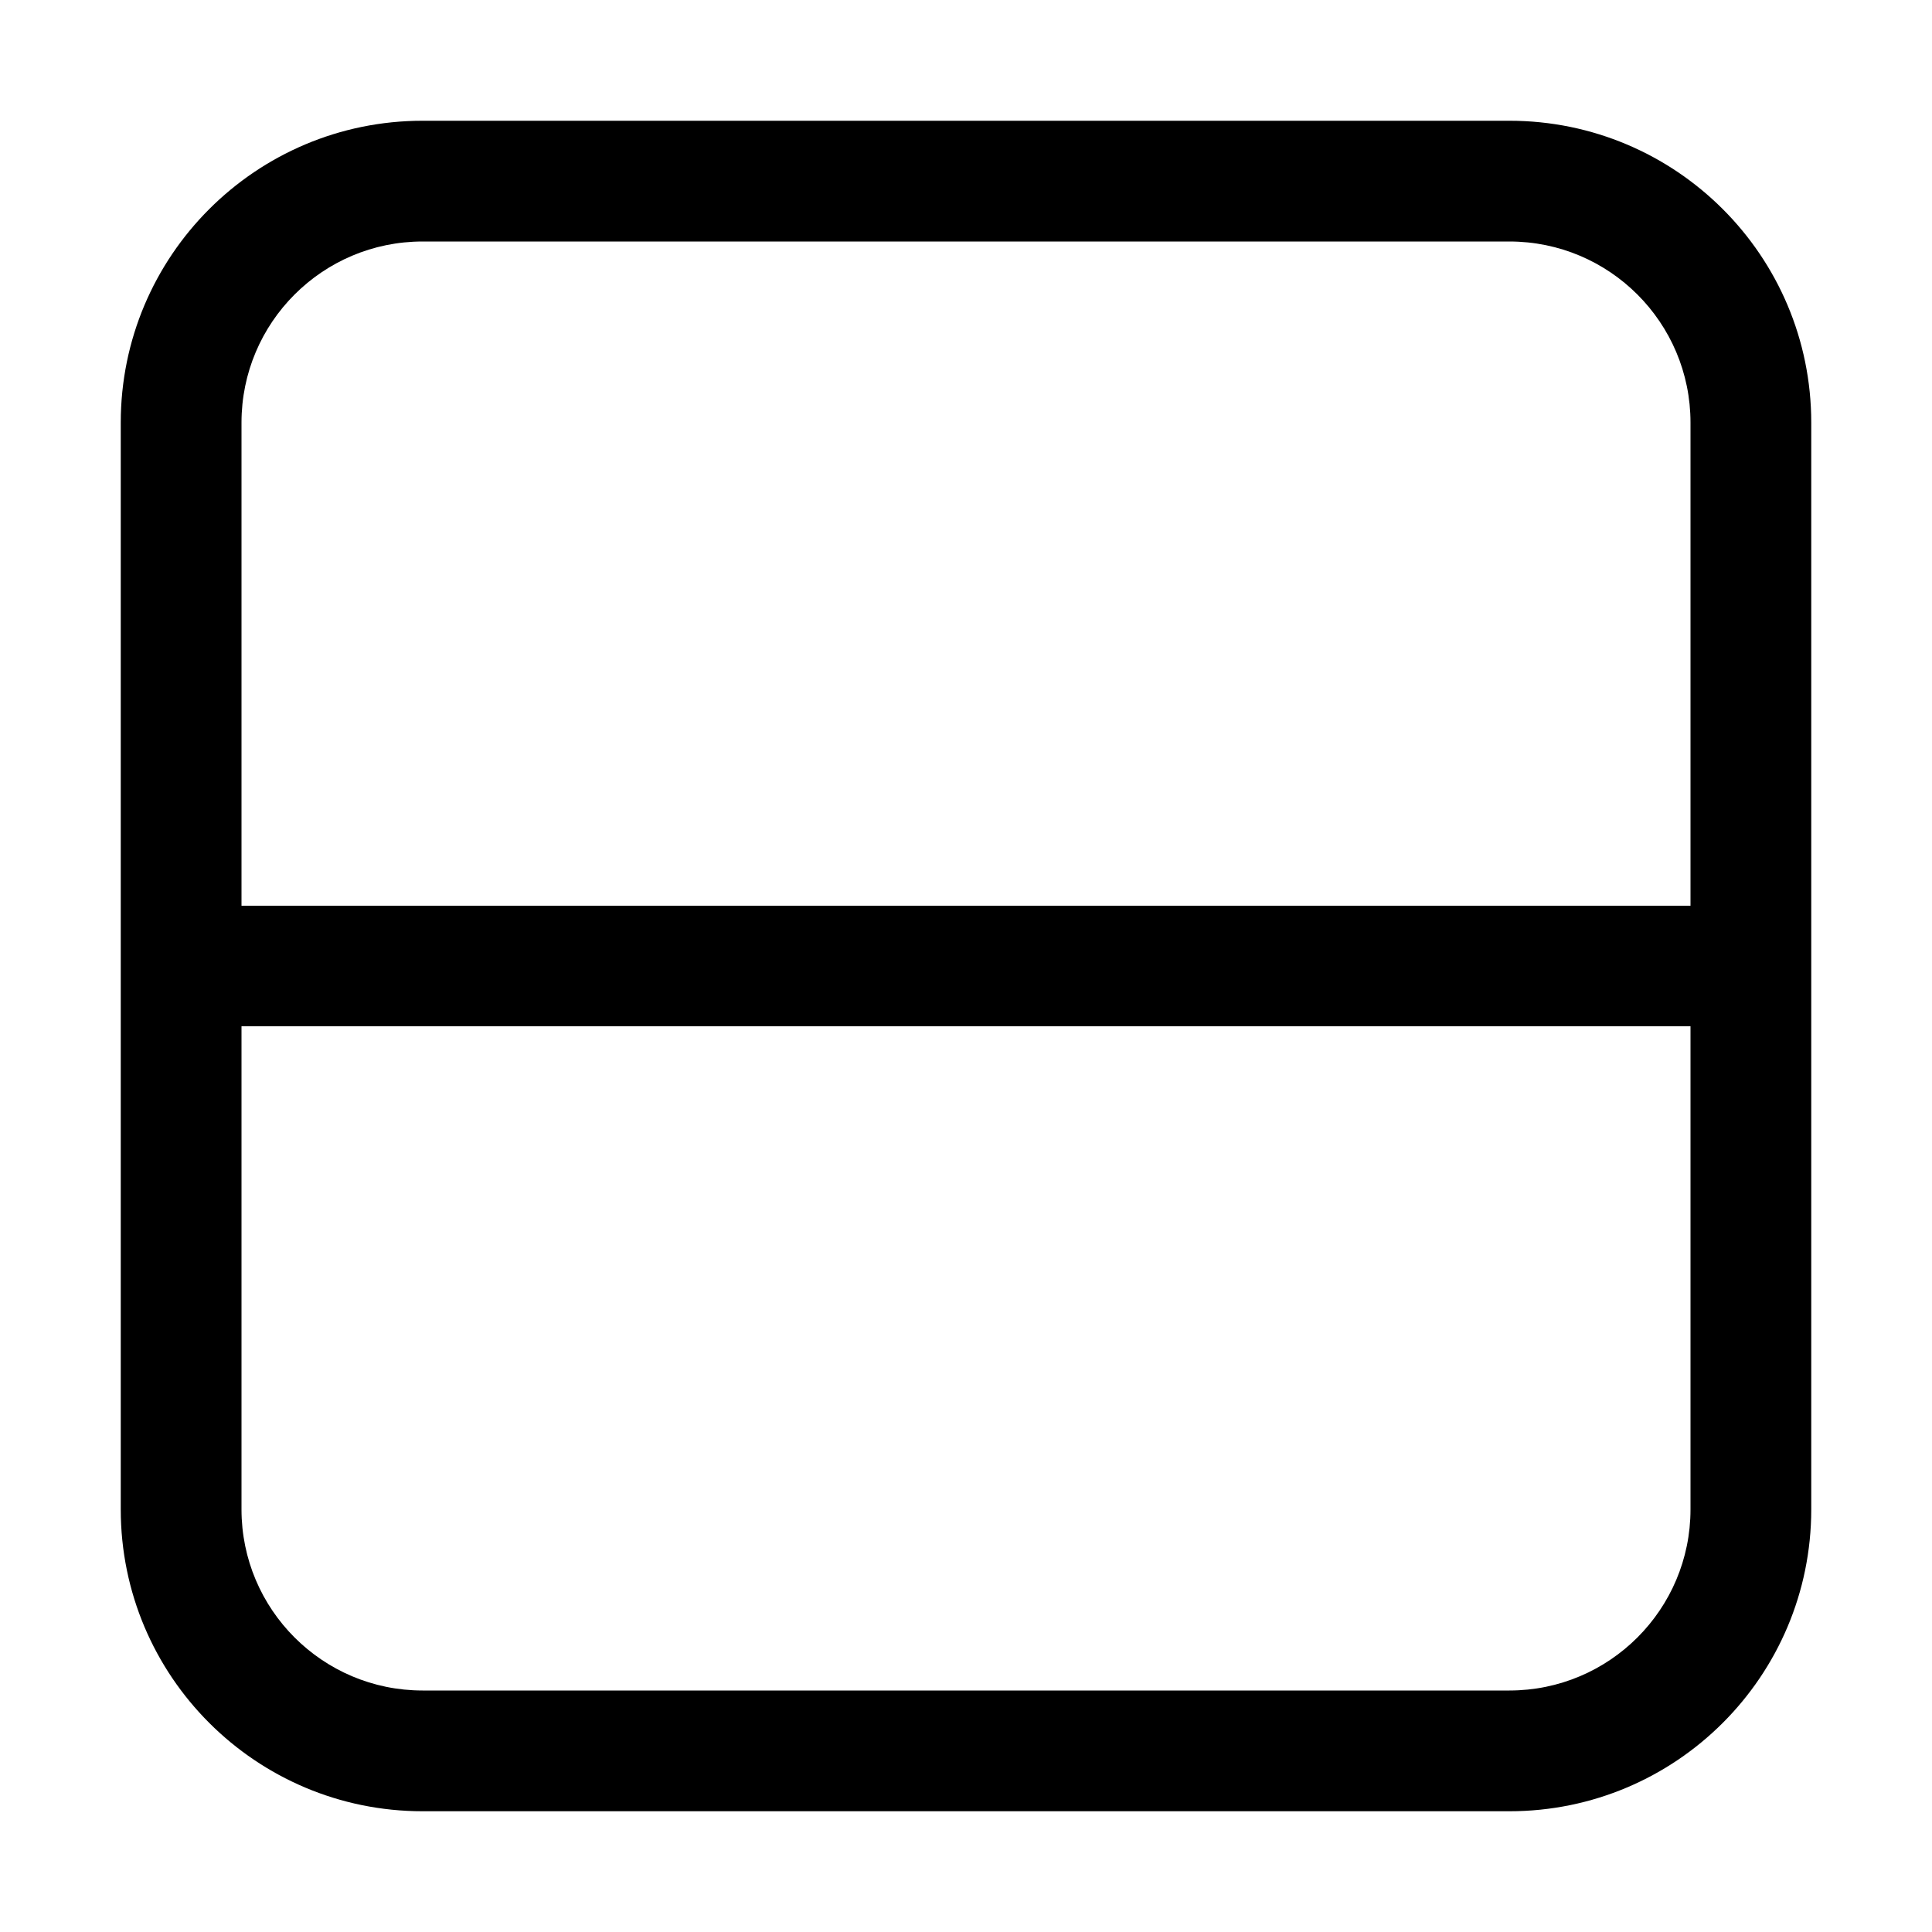
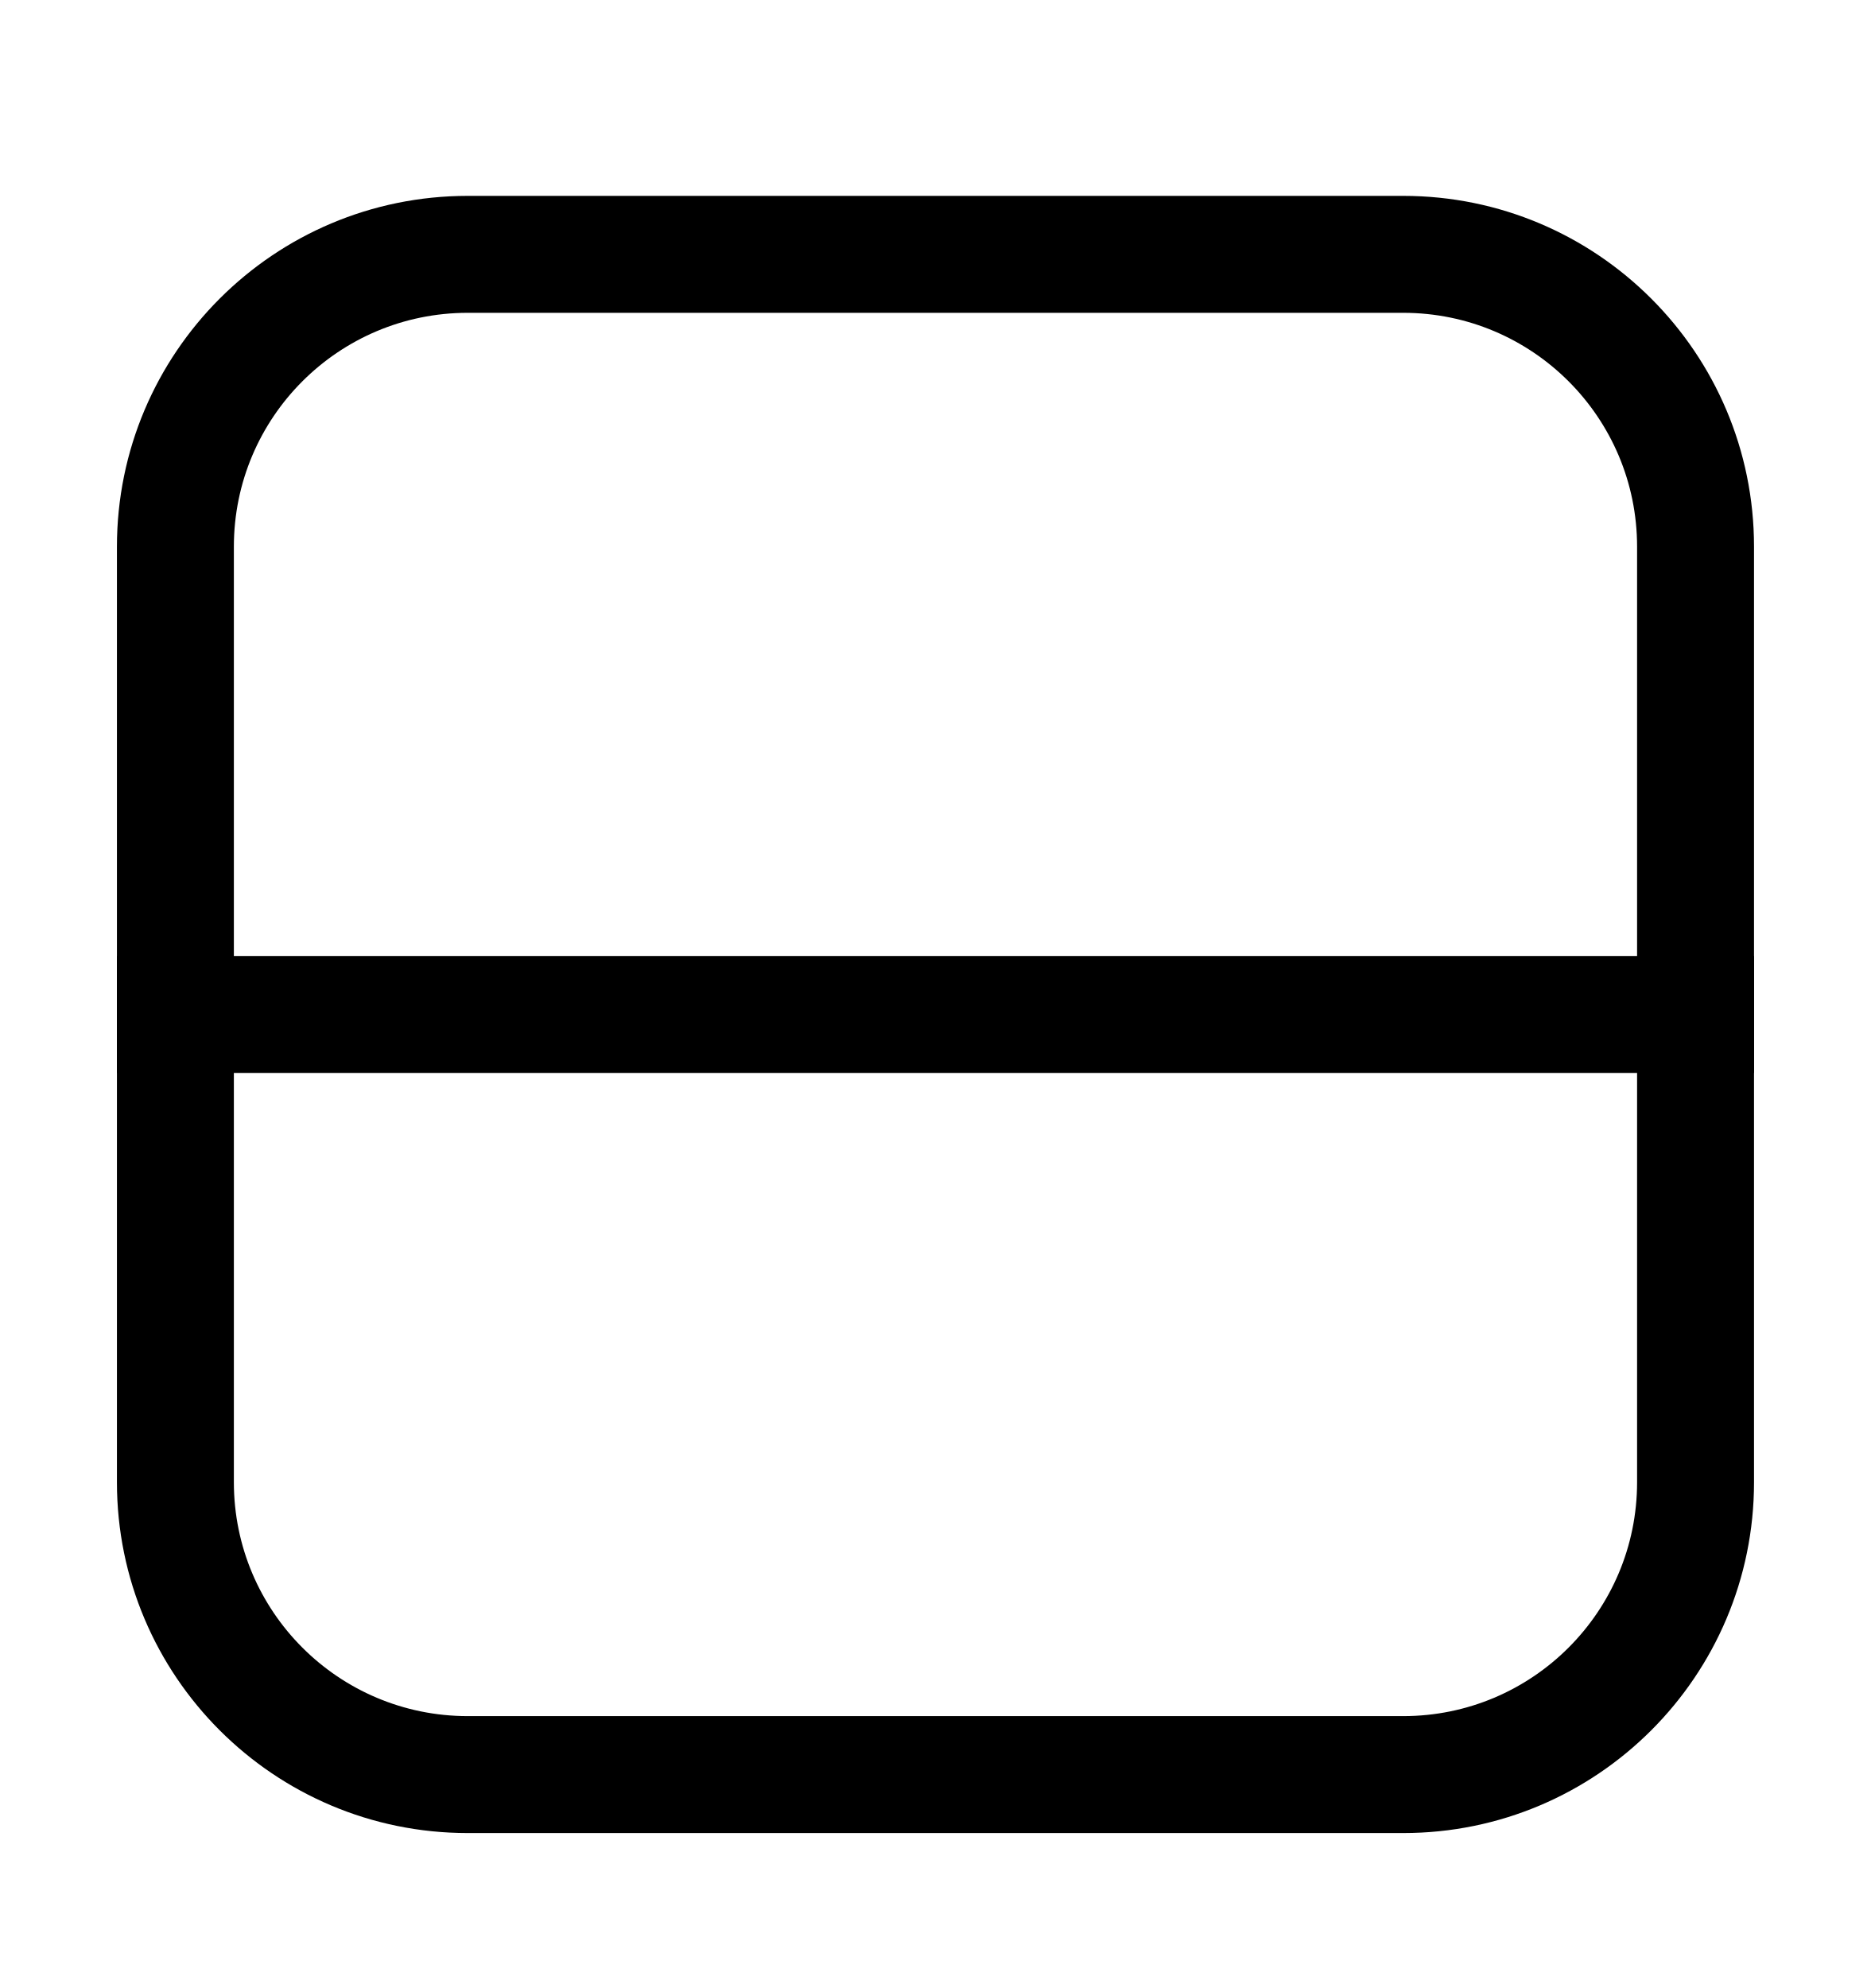
- <svg xmlns="http://www.w3.org/2000/svg" width="16" height="16" viewBox="0 0 16 16" fill="currentColor">
-   <path fill-rule="evenodd" clip-rule="evenodd" d="M14 7.501V3.5A1.5 1.5 0 0 0 12.5 2h-9A1.5 1.5 0 0 0 2 3.5v4.001h12zm0 .998H2V12.5A1.5 1.5 0 0 0 3.5 14h9a1.5 1.5 0 0 0 1.5-1.5V8.499zM1 3.5v9A2.5 2.5 0 0 0 3.5 15h9a2.5 2.5 0 0 0 2.5-2.5v-9A2.5 2.5 0 0 0 12.5 1h-9A2.5 2.5 0 0 0 1 3.5z" />
+ <svg xmlns="http://www.w3.org/2000/svg" width="16" height="17" viewBox="0 0 16 17" fill="currentColor">
+   <path fill-rule="evenodd" clip-rule="evenodd" d="M12 2.675H4a2 2 0 0 0-2 2v8a2 2 0 0 0 2 2h8a2 2 0 0 0 2-2v-8a2 2 0 0 0-2-2zm-8-1h8a3 3 0 0 1 3 3v8a3 3 0 0 1-3 3H4a3 3 0 0 1-3-3v-8a3 3 0 0 1 3-3z" />
+   <path fill-rule="evenodd" clip-rule="evenodd" d="M1 8.175h14v1H1v-1z" />
</svg>
